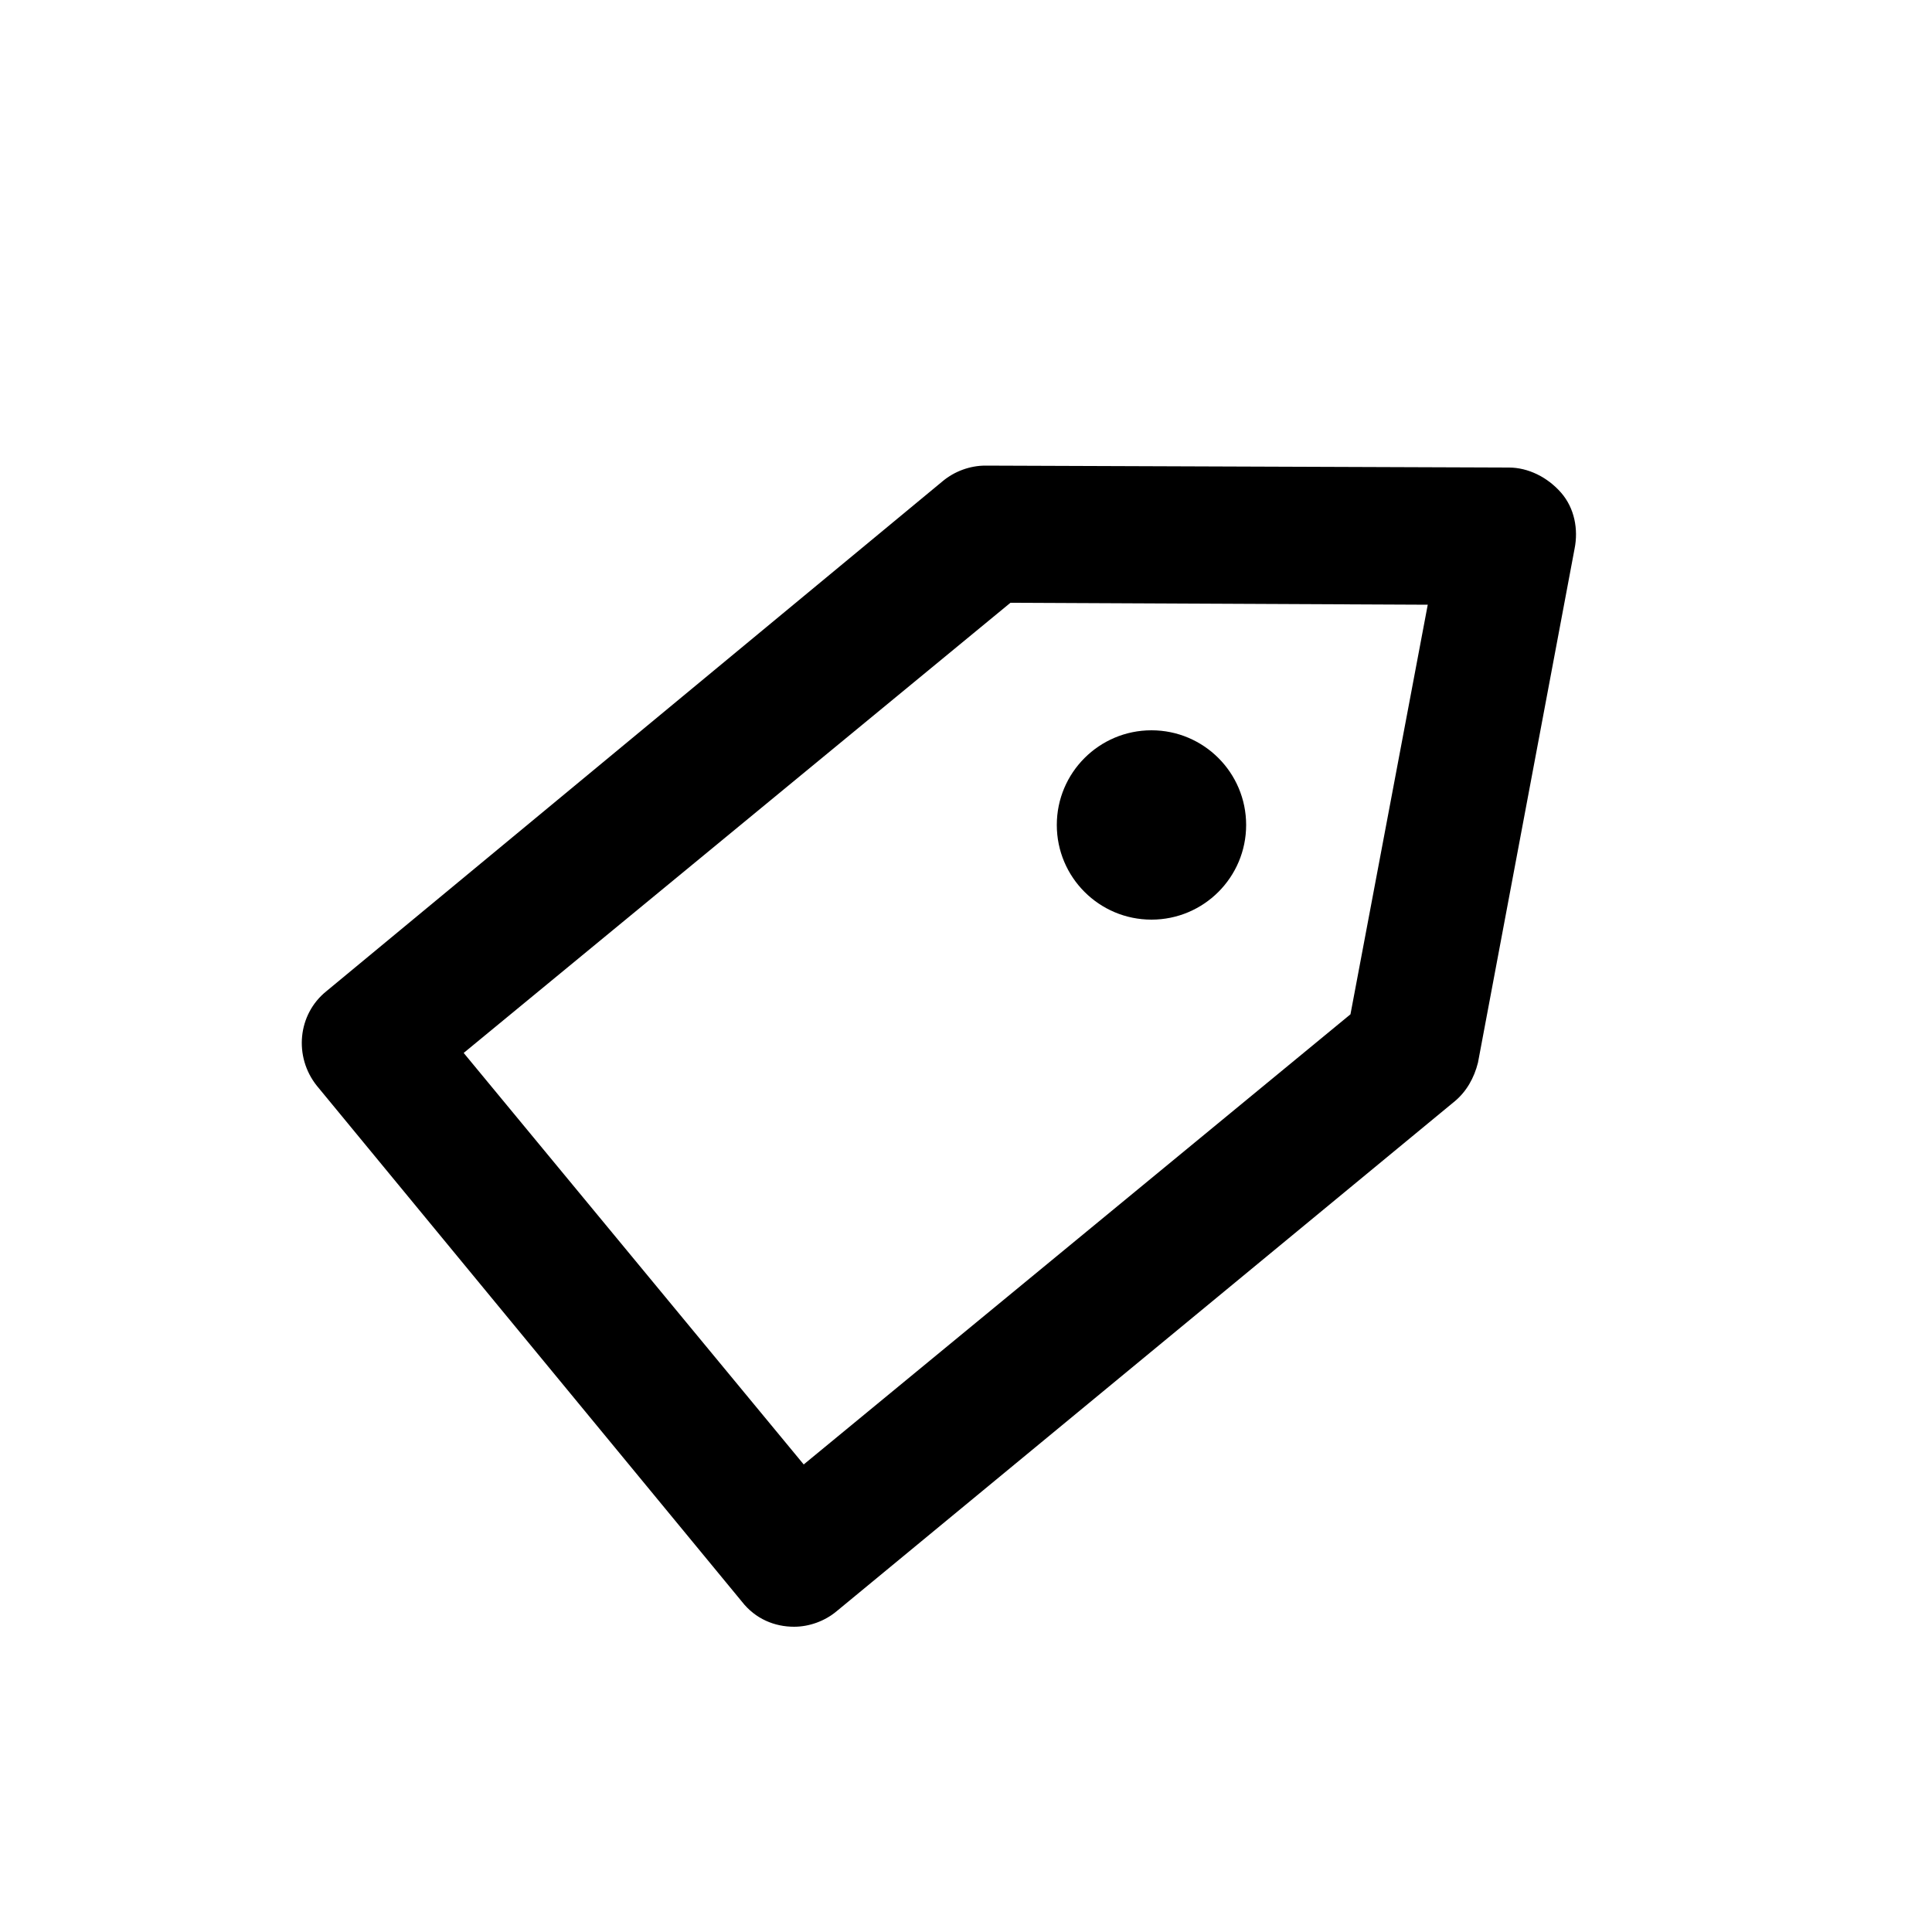
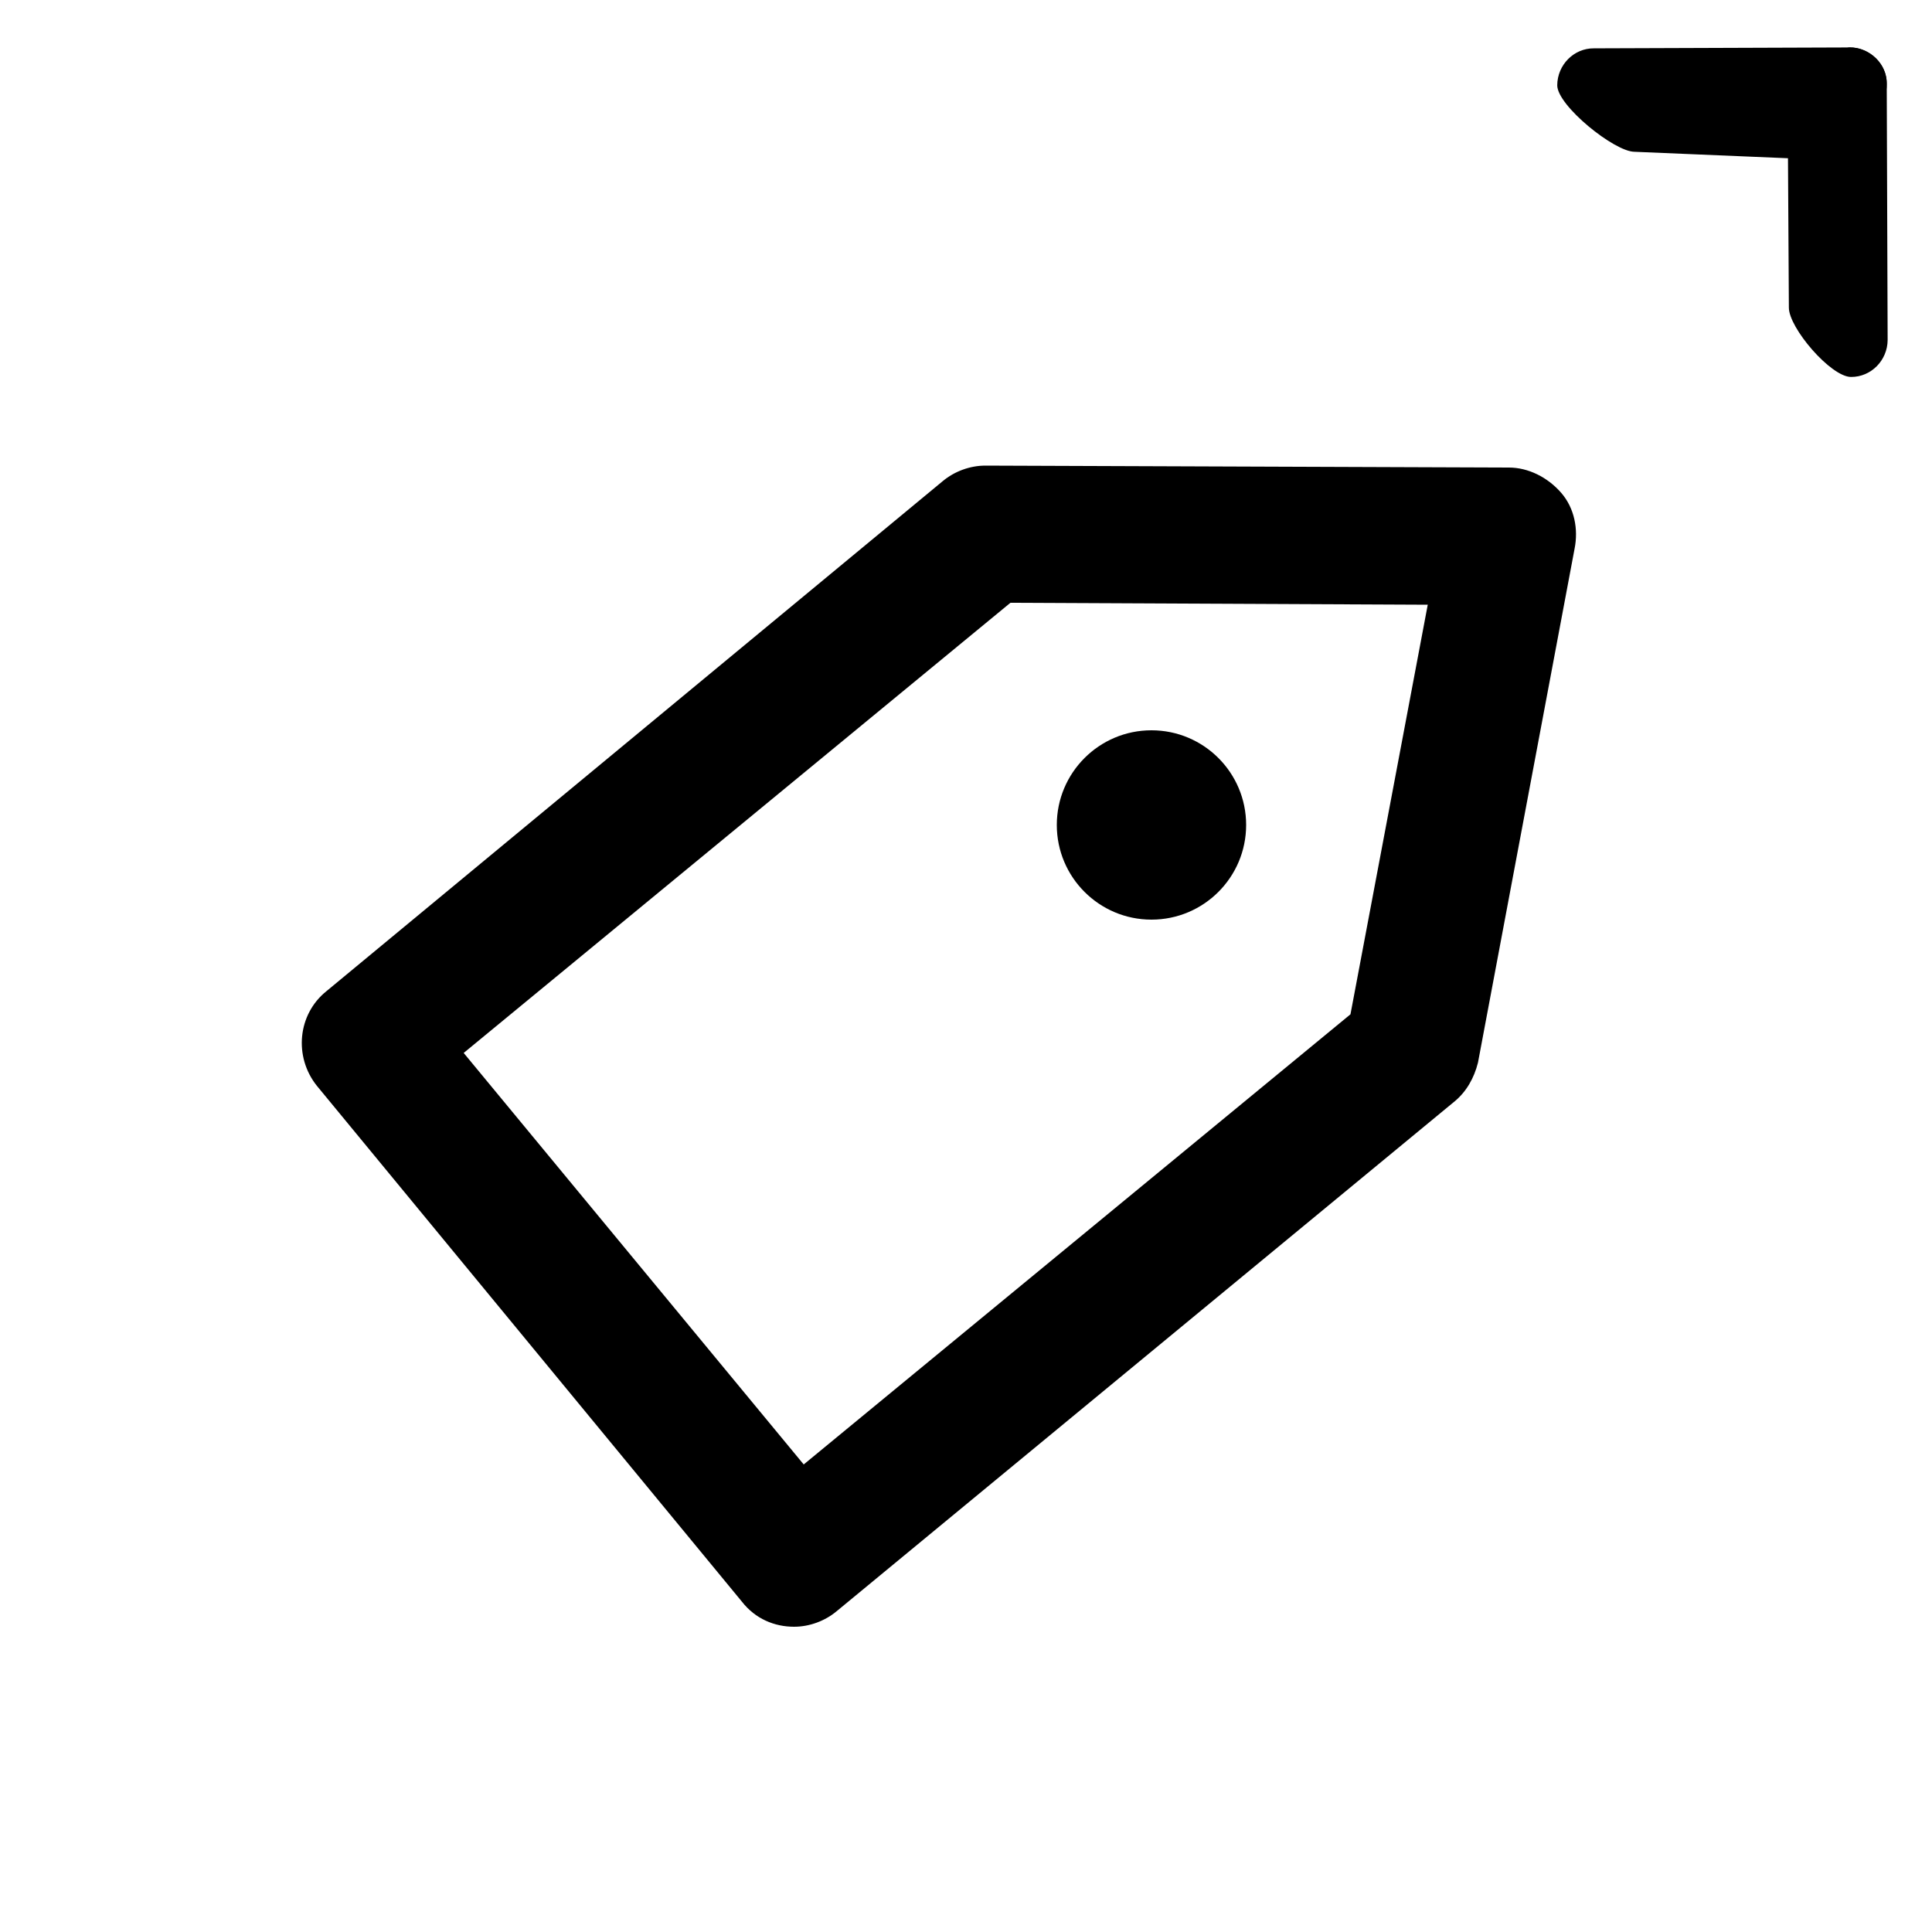
<svg xmlns="http://www.w3.org/2000/svg" version="1.1" id="Layer_1" x="0px" y="0px" viewBox="0 0 100 100" style="enable-background:new 0 0 100 100;" xml:space="preserve">
-   <circle cx="59.6" cy="42.7" r="4.9" />
-   <path d="M41.1,84.2c-1,0-2-0.4-2.7-1.3l-22-26.7c-1.2-1.5-1-3.7,0.5-4.9l31.9-26.4c0.6-0.5,1.4-0.8,2.2-0.8c0,0,0,0,0,0l27.1,0.1  c1,0,2,0.5,2.7,1.3c0.7,0.8,0.9,1.9,0.7,2.9L76.5,55c-0.2,0.8-0.6,1.5-1.2,2L43.3,83.4C42.7,83.9,41.9,84.2,41.1,84.2z M24,54.5  l17.6,21.3l28.3-23.3l4-21.2l-21.6-0.1L24,54.5z" />
+   <defs id="defs1" />
+   <circle cx="59.6" cy="42.7" r="4.9" id="circle1" />
+   <path d="M41.1,84.2c-1,0-2-0.4-2.7-1.3l-22-26.7c-1.2-1.5-1-3.7,0.5-4.9l31.9-26.4c0.6-0.5,1.4-0.8,2.2-0.8c0,0,0,0,0,0l27.1,0.1  c1,0,2,0.5,2.7,1.3c0.7,0.8,0.9,1.9,0.7,2.9L76.5,55c-0.2,0.8-0.6,1.5-1.2,2L43.3,83.4C42.7,83.9,41.9,84.2,41.1,84.2z M24,54.5  l17.6,21.3l28.3-23.3l4-21.2l-21.6-0.1L24,54.5z" id="path1" />
+   <path d="m 51.4,27.9 c 1.9,0 3.8,0.8 5,2.4 l 28.2,35.1 c 2.2,2.8 1.8,6.9 -1,9.1 -2.8,2.2 -13.953,0.061 -16.153,-2.739 L 50.946,51.327 C 48.746,48.527 44.5,31.5 47.3,29.3 c 1.2,-1 2.7,-1.4 4.1,-1.4 z" id="path1-8" transform="matrix(0.2299881,0.1834598,-0.1834598,0.2299881,90.24501,-12.96051)" />
+   <path d="m 51.4,27.9 c 1.9,0 15.727,5.254 16.927,6.854 l 15.959,21.831 C 86.486,59.385 86.4,72.3 83.6,74.5 c -2.8,2.2 -6.9,1.8 -9.1,-1 L 46.3,38.4 c -2.2,-2.8 -1.8,-6.9 1,-9.1 1.2,-1 2.7,-1.4 4.1,-1.4 z" id="path1-8-2" transform="matrix(-0.1834598,0.2299881,-0.2299881,-0.1834598,113.0738,-1.147803)" />
</svg>
